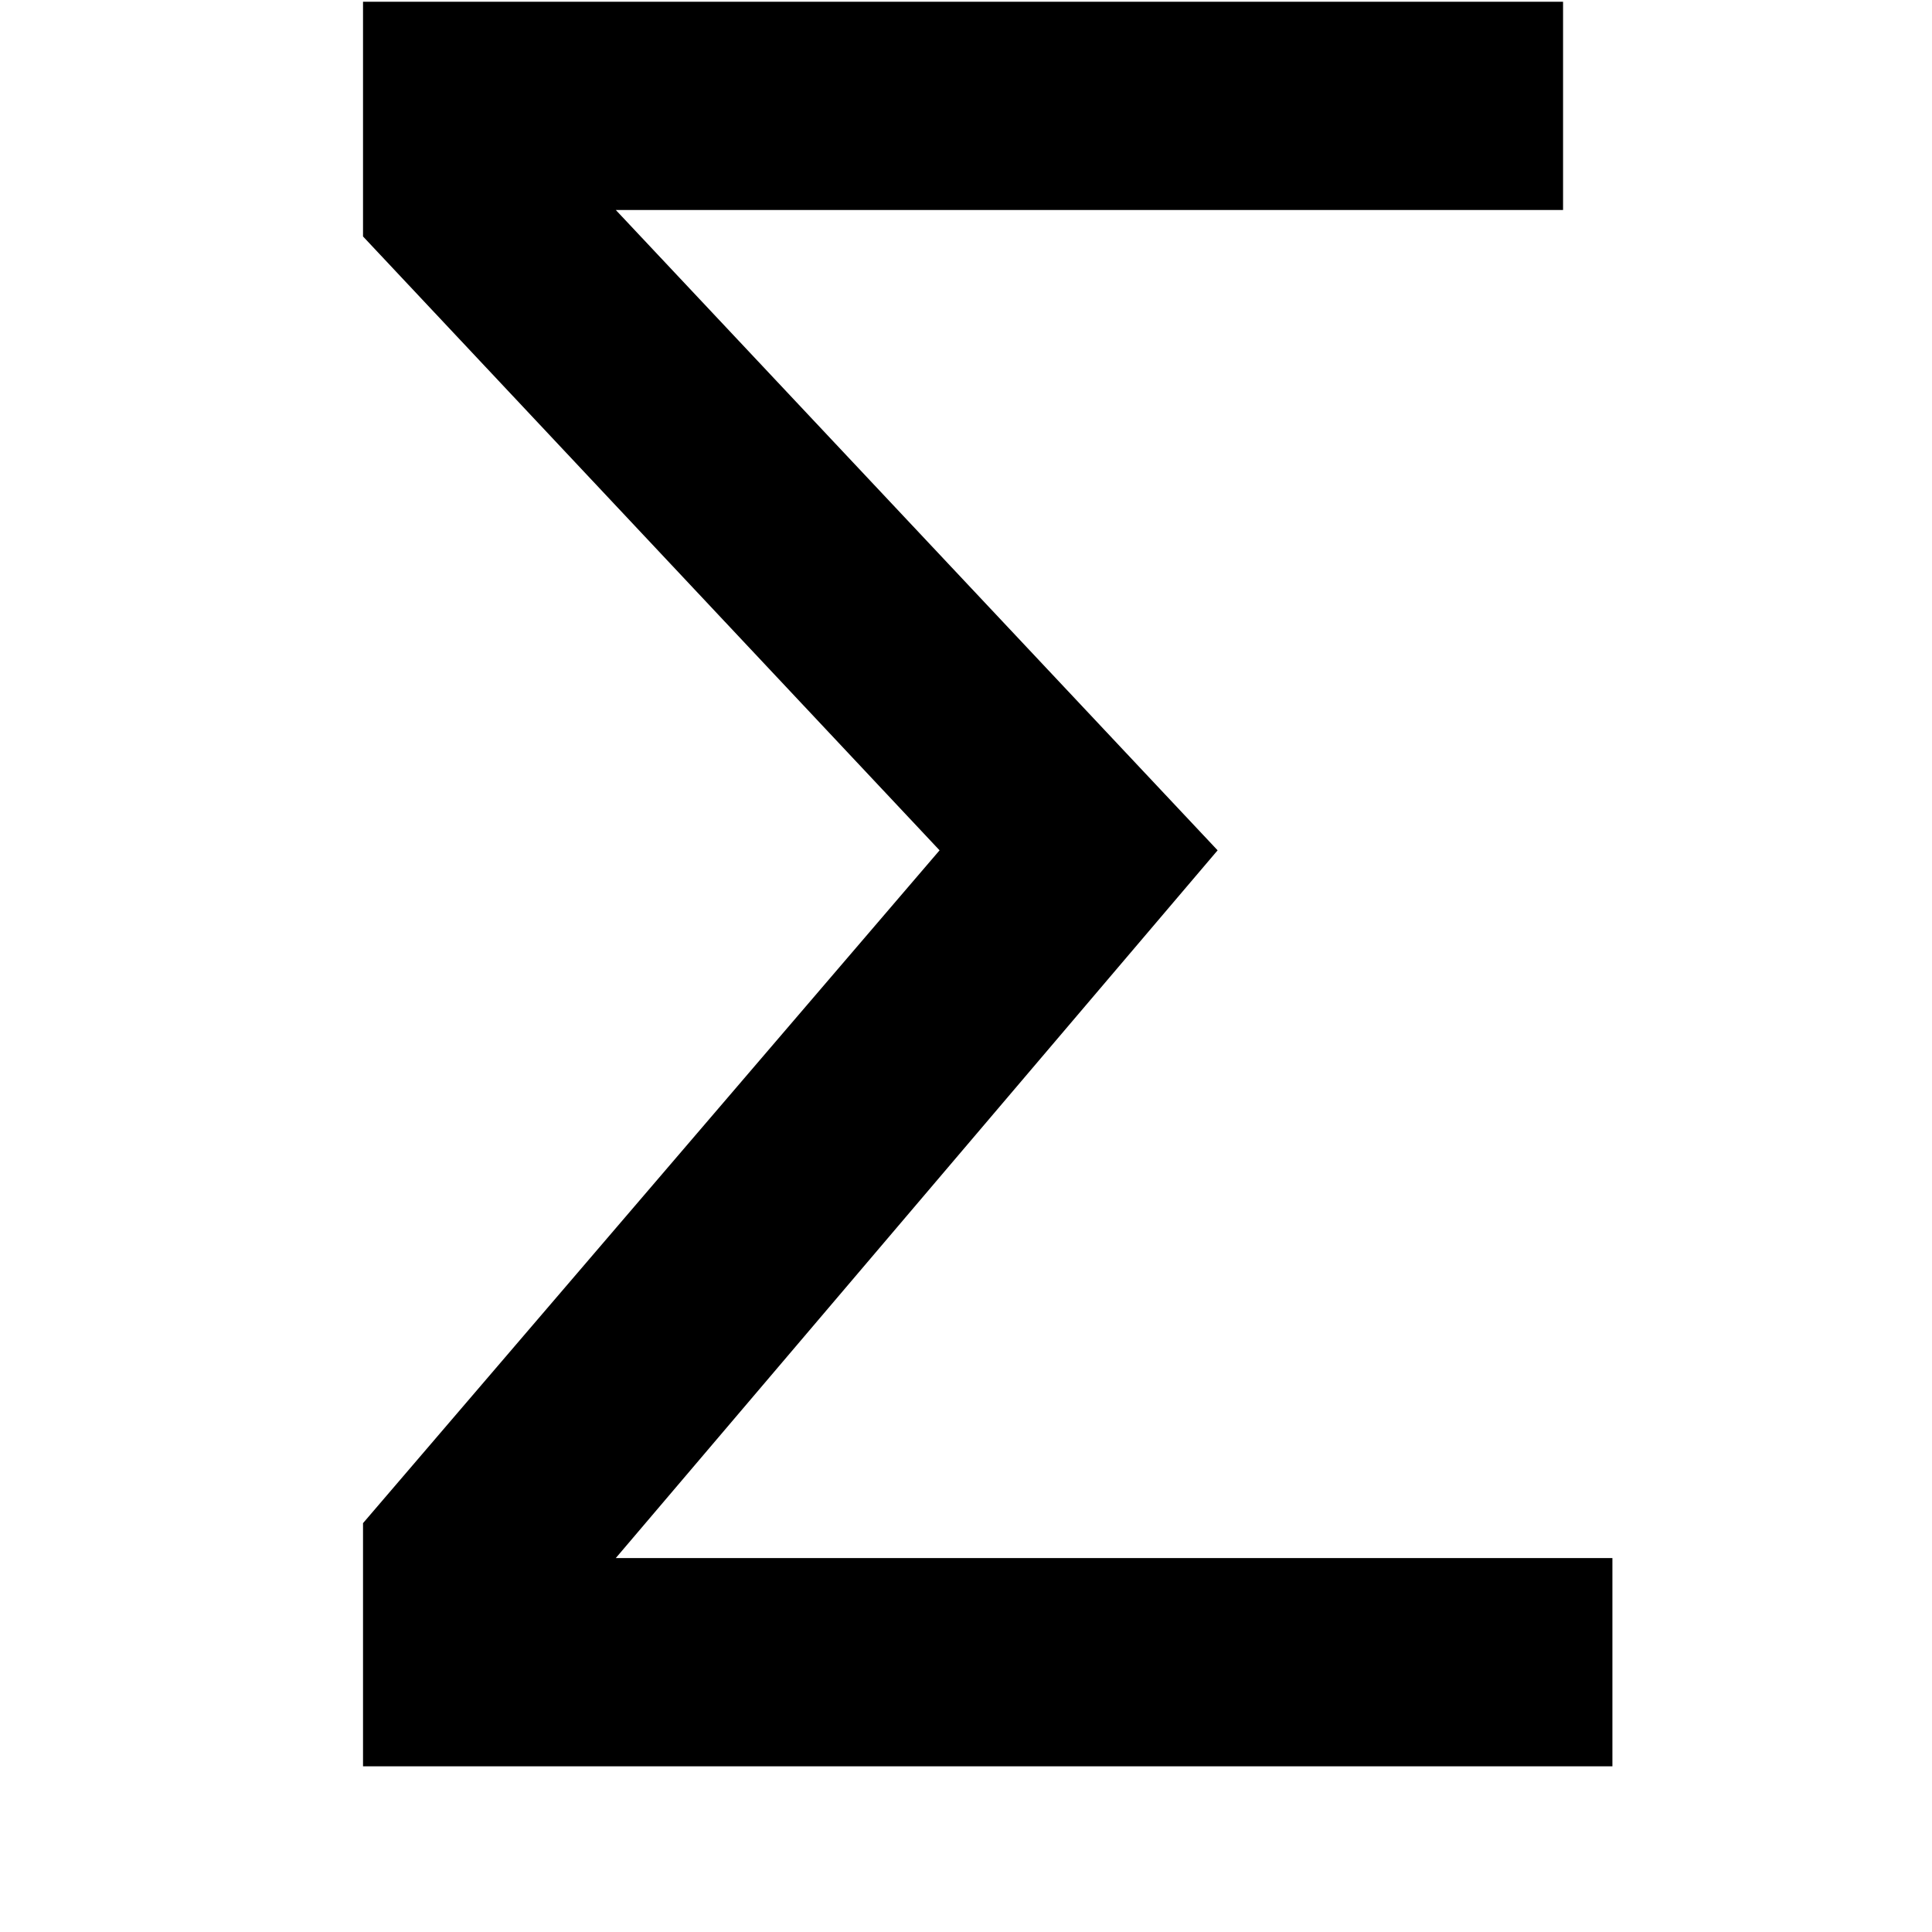
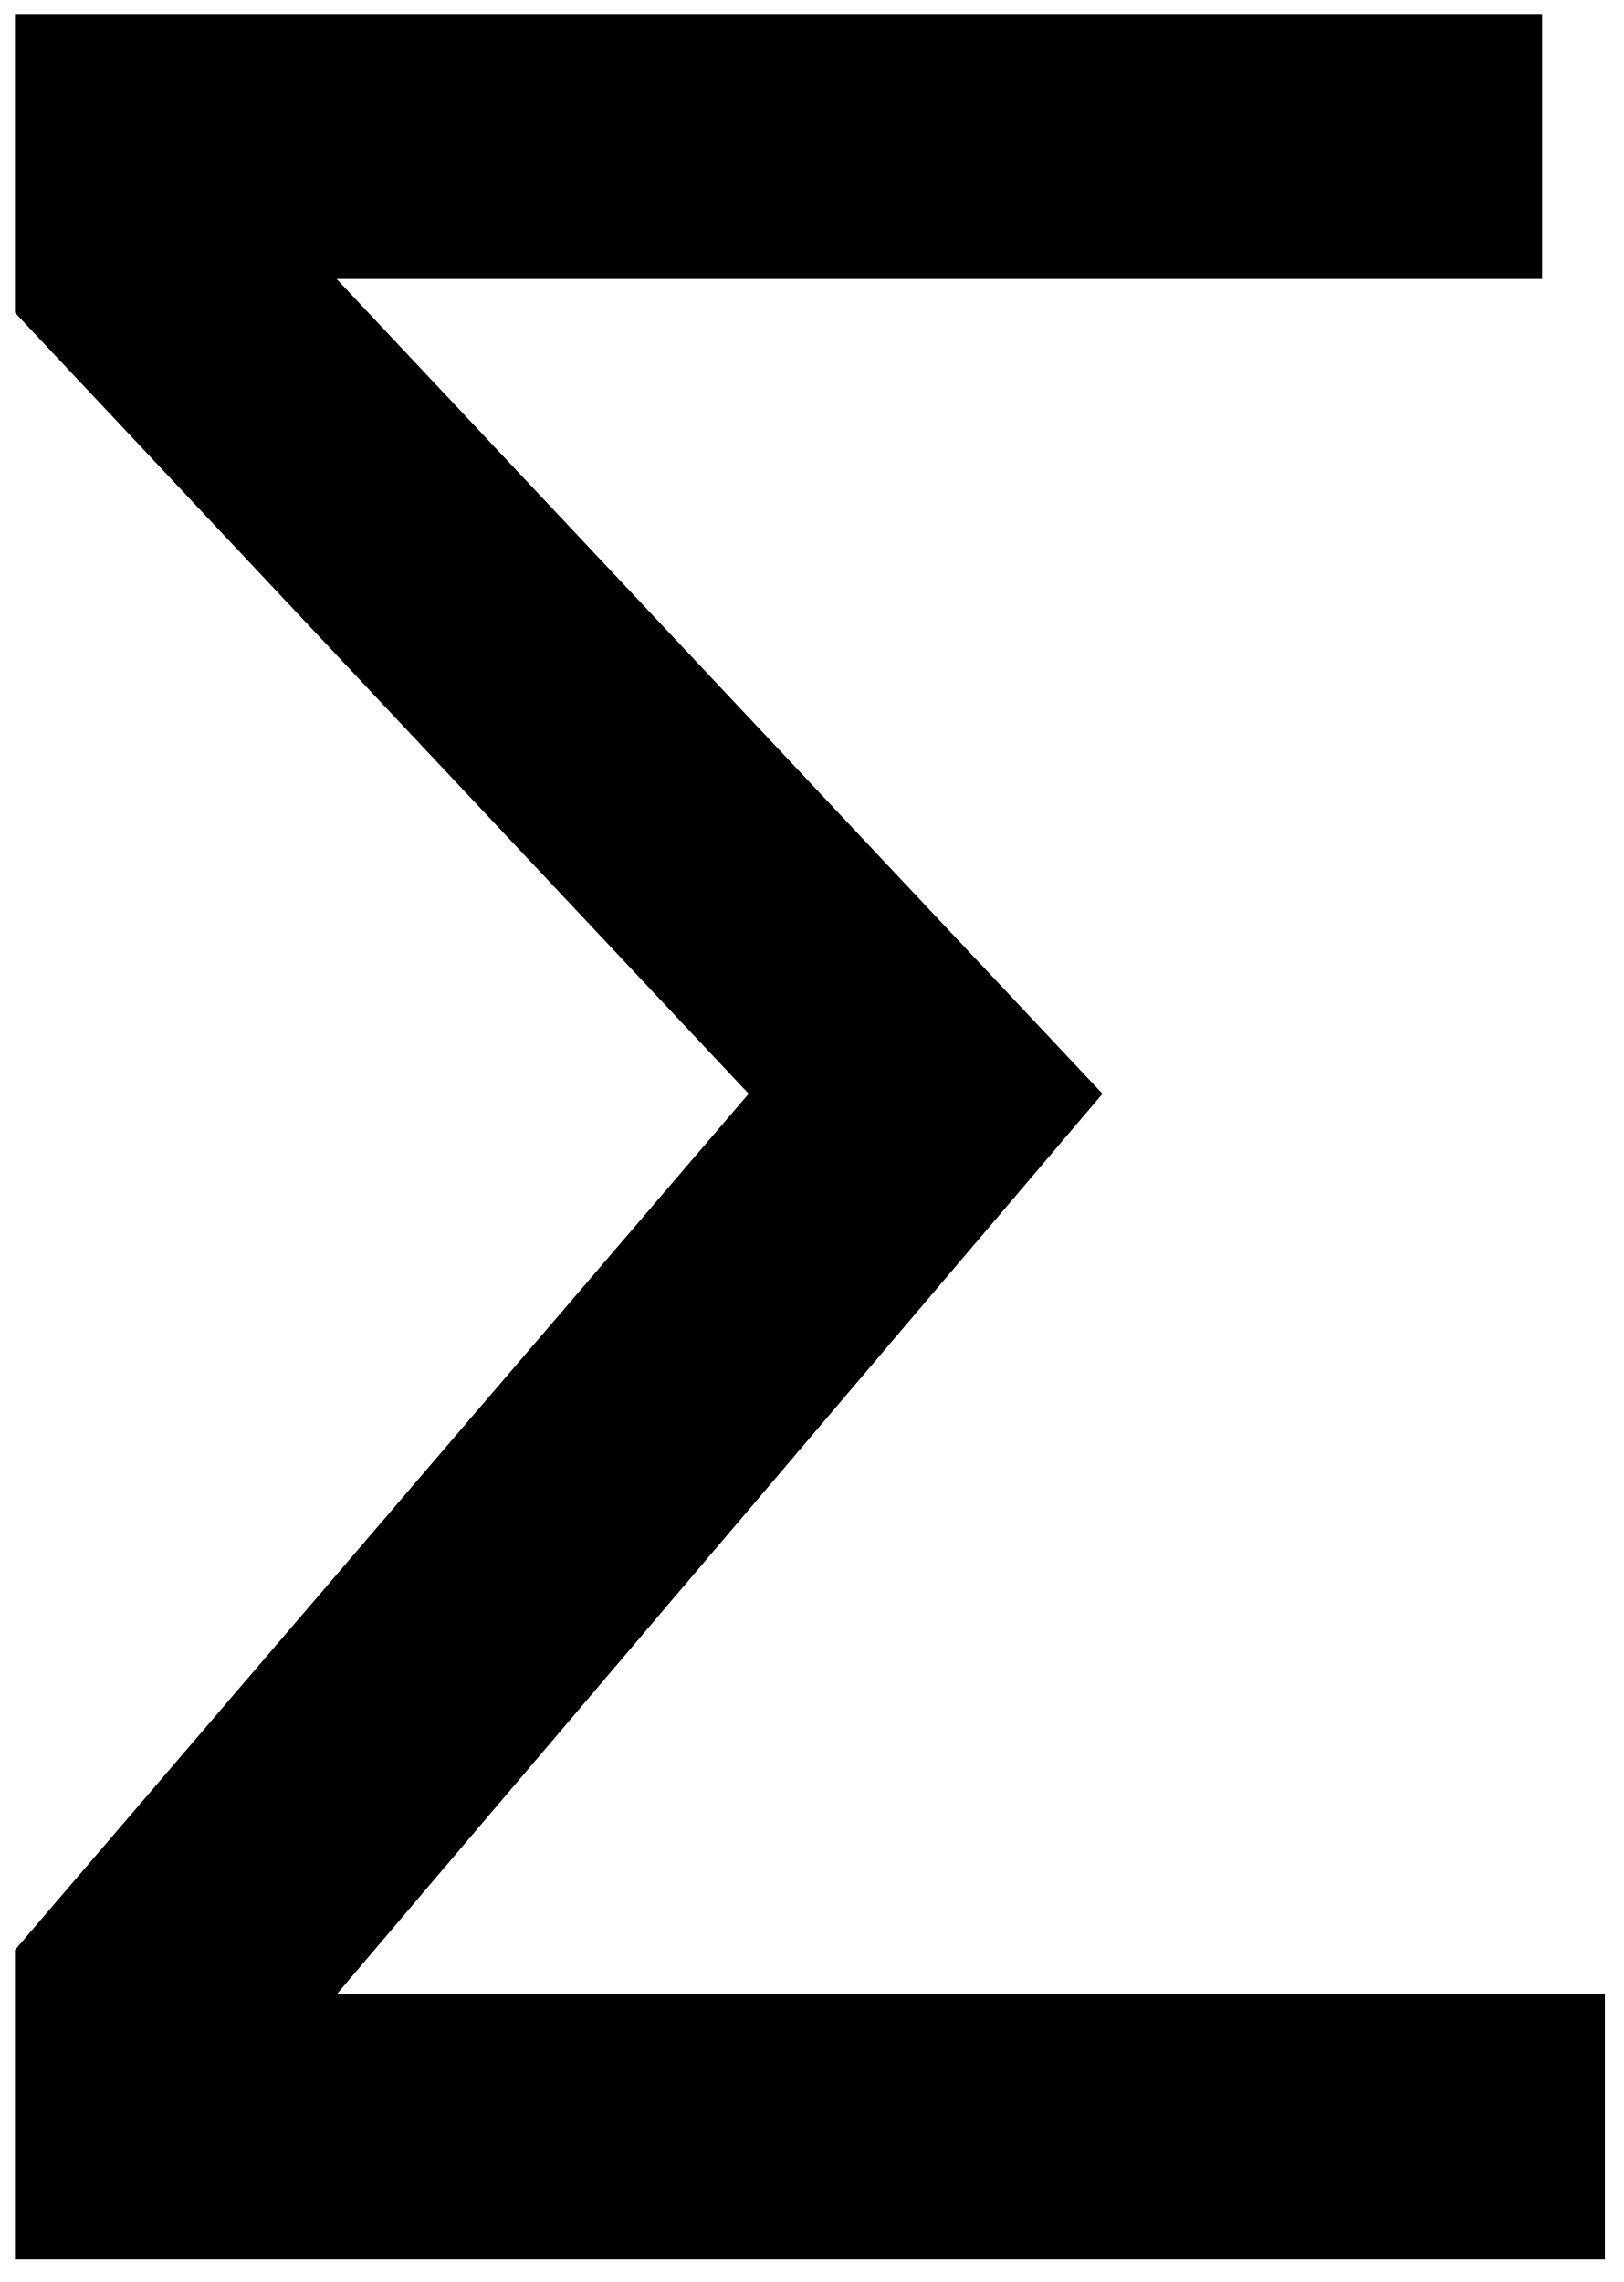
- <svg xmlns="http://www.w3.org/2000/svg" viewBox="0 0 209 209">
-   <path d="M169.089.189v22.526H66.615l65.104 69.271-65.104 76.562h107.812v22.526H39.271v-26.302l62.37-72.786-62.37-66.406V.189z" />
+ <svg xmlns="http://www.w3.org/2000/svg" viewBox="38 -1 138 194">
+   <path style="fill-rule:nonzero;" d="M169.089.189v22.526H66.615l65.104 69.271-65.104 76.562h107.812v22.526H39.271v-26.302l62.37-72.786-62.37-66.406V.189z" />
</svg>
